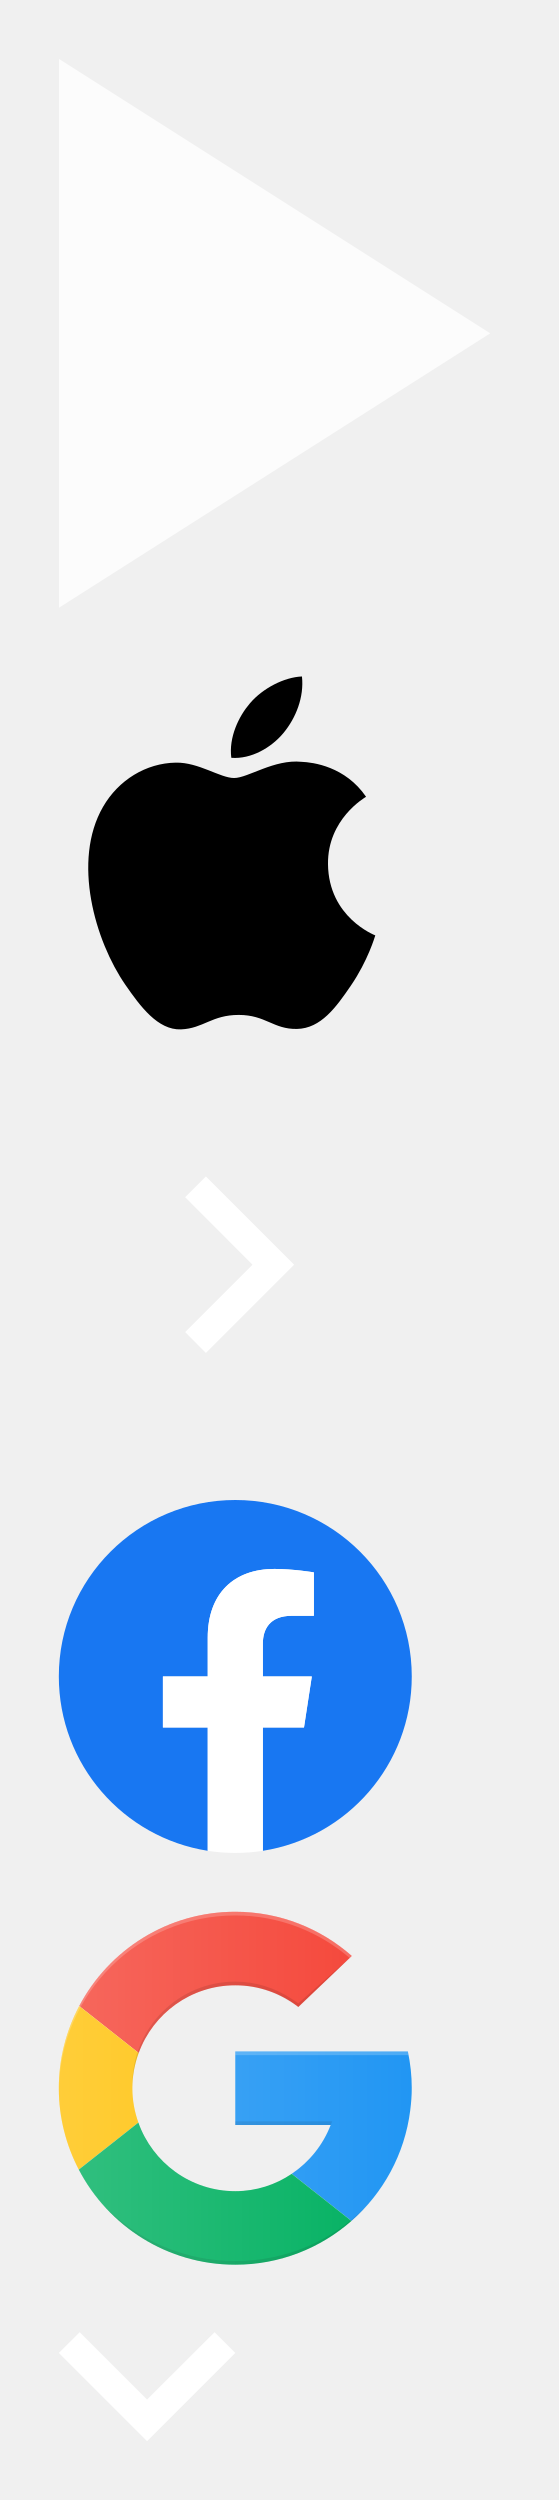
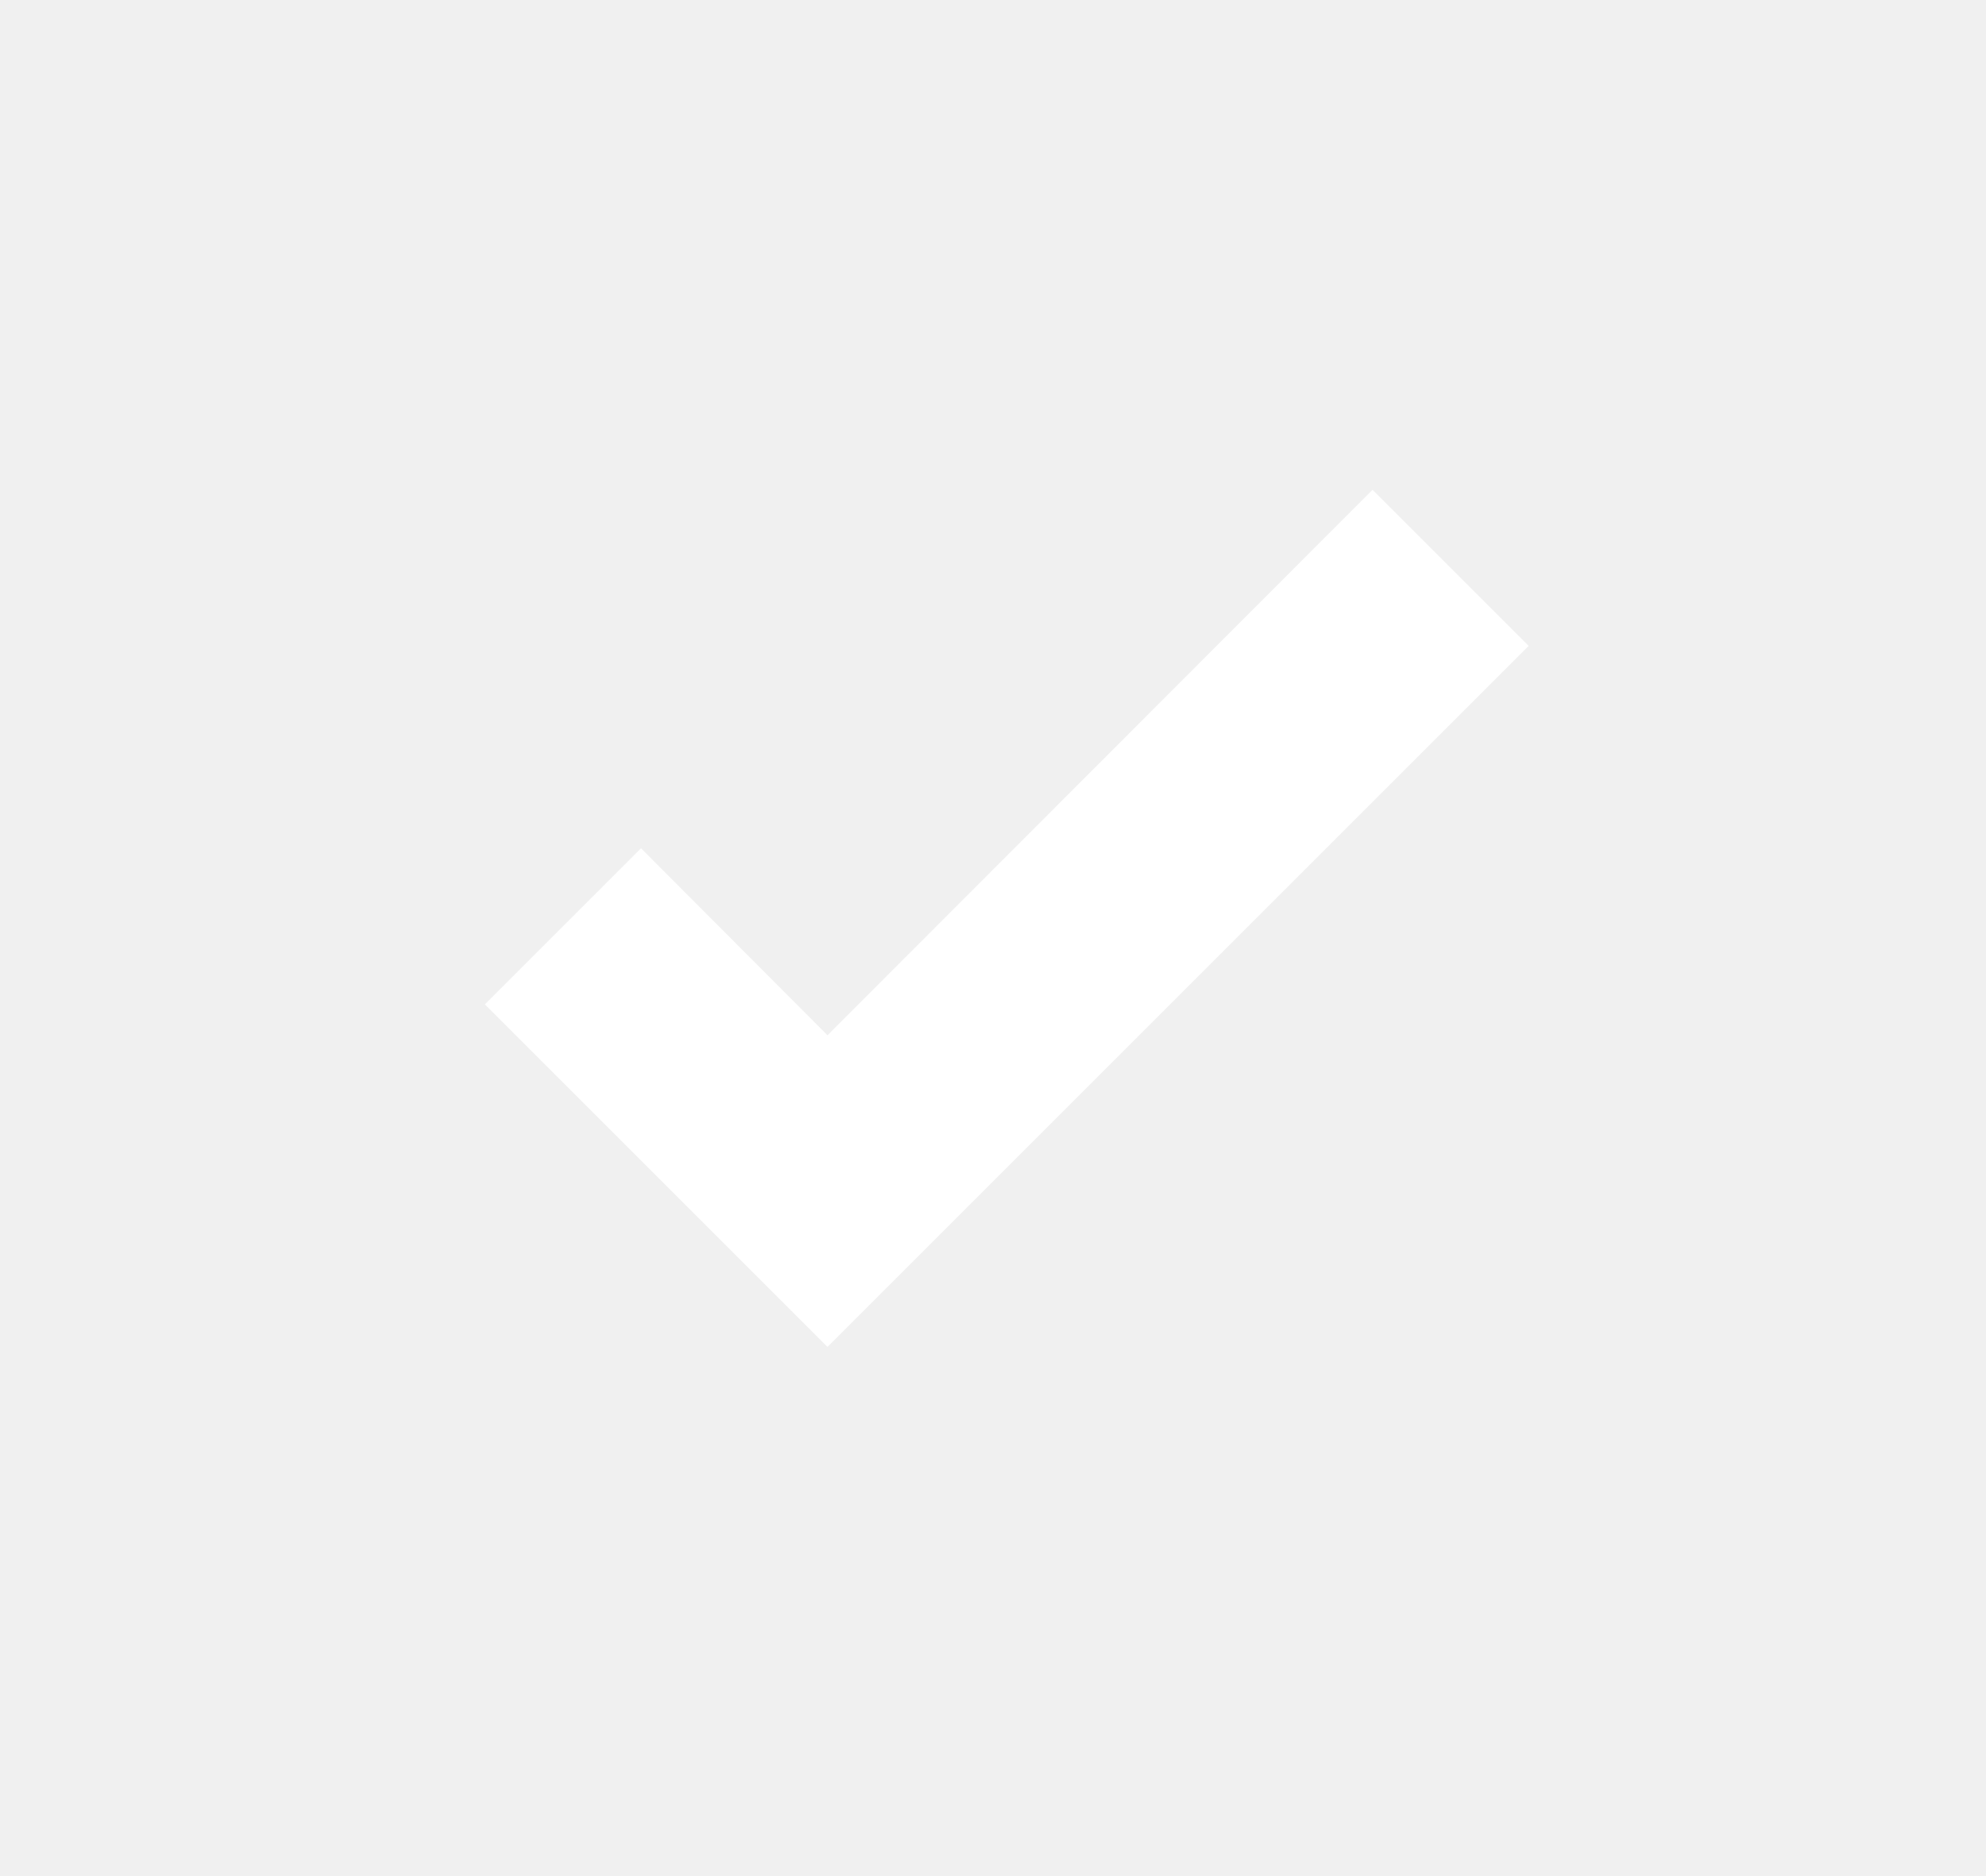
- <svg xmlns="http://www.w3.org/2000/svg" height="170" viewBox="0 0 38 170" width="38">
-   <svg height="38" viewBox="0 0 30 38" width="30" x="4" y="4" fill="none">
-     <path opacity=".8" d="M0 0V37.333L29.333 18.667L0 0Z" fill="#fff" />
-   </svg>
-   <svg height="24" viewBox="0 0 24 24" width="24" x="4" y="46" fill="none">
-     <g clip-path="url(#clip0_2130_17)" fill="#000">
-       <path d="M18.304 12.753C18.273 9.713 20.78 8.255 20.892 8.181C19.483 6.119 17.289 5.836 16.508 5.804C14.642 5.614 12.865 6.905 11.918 6.905C10.973 6.905 9.511 5.832 7.963 5.859C5.927 5.89 4.051 7.045 3.004 8.869C0.889 12.541 2.463 17.983 4.523 20.963C5.53 22.419 6.731 24.058 8.307 23.998C9.825 23.939 10.398 23.015 12.234 23.015C14.07 23.015 14.586 23.998 16.192 23.968C17.825 23.938 18.861 22.483 19.86 21.021C21.016 19.329 21.492 17.69 21.52 17.607C21.484 17.59 18.336 16.383 18.304 12.753Z" />
-       <path d="M15.285 3.832C16.121 2.816 16.687 1.405 16.533 0C15.327 0.049 13.867 0.802 13.002 1.817C12.226 2.718 11.548 4.151 11.729 5.531C13.075 5.635 14.447 4.846 15.285 3.832Z" />
-     </g>
-     <defs>
-       <clipPath id="clip0_2130_17">
-         <path fill="#fff" d="M0 0H24V24H0z" />
-       </clipPath>
-     </defs>
-   </svg>
-   <svg height="24" viewBox="0 0 24 24" width="24" x="4" y="74" fill="none">
-     <path d="M8.59 16.58L13.17 12L8.59 7.41L10 6L16 12L10 18L8.59 16.58Z" fill="#fff" />
-   </svg>
-   <svg height="24" viewBox="0 0 24 24" width="24" x="4" y="102" fill="none">
-     <g clip-path="url(#clip0_2130_6)">
-       <path d="M24 12C24 5.373 18.627 0 12 0C5.373 0 0 5.373 0 12C0 17.989 4.388 22.954 10.125 23.854V15.469H7.078V12H10.125V9.356C10.125 6.349 11.916 4.688 14.658 4.688C15.97 4.688 17.344 4.922 17.344 4.922V7.875H15.831C14.34 7.875 13.875 8.8 13.875 9.749V12H17.203L16.671 15.469H13.875V23.854C19.612 22.954 24 17.989 24 12Z" fill="#1877F2" />
-       <path d="M16.671 15.469L17.203 12H13.875V9.749C13.875 8.8 14.34 7.875 15.831 7.875H17.344V4.922C17.344 4.922 15.97 4.688 14.658 4.688C11.916 4.688 10.125 6.349 10.125 9.356V12H7.078V15.469H10.125V23.854C10.736 23.95 11.362 24 12 24C12.638 24 13.264 23.95 13.875 23.854V15.469H16.671Z" fill="#fff" />
-     </g>
-     <defs>
-       <clipPath id="clip0_2130_6">
-         <path fill="#fff" d="M0 0H24V24H0z" />
-       </clipPath>
-     </defs>
-   </svg>
-   <svg height="24" viewBox="0 0 24 24" width="24" x="4" y="130" fill="none">
-     <g clip-path="url(#clip0_436_672)">
-       <path d="M12 5C13.617 5 15.101 5.554 16.286 6.474L19.923 3.004C17.809 1.14 15.041 0 12 0C7.392 0 3.397 2.6 1.386 6.41L5.43 9.603C6.41 6.919 8.977 5 12 5Z" fill="#F44336" />
-       <path d="M23.896 13.502C23.959 13.01 24 12.509 24 12C24 11.142 23.906 10.307 23.735 9.5H12V14.5H18.486C17.962 15.864 17.027 17.018 15.838 17.82L19.898 21.024C22.049 19.135 23.522 16.49 23.896 13.502Z" fill="#2196F3" />
-       <path d="M5 12C5 11.157 5.157 10.352 5.43 9.603L1.386 6.41C0.504 8.08 0 9.98 0 12C0 13.997 0.495 15.876 1.358 17.533L5.408 14.336C5.148 13.604 5 12.82 5 12Z" fill="#FFC107" />
-       <path d="M12 19C8.955 19 6.371 17.052 5.408 14.336L1.358 17.533C3.359 21.373 7.37 24 12 24C15.028 24 17.789 22.875 19.898 21.024L15.838 17.82C14.741 18.559 13.429 19 12 19Z" fill="#00B060" />
-       <path opacity=".1" d="M12 23.75C8.468 23.75 5.293 22.293 3.047 19.971C5.245 22.438 8.436 24 12 24C15.53 24 18.695 22.468 20.888 20.041C18.649 22.325 15.498 23.75 12 23.75Z" fill="#000" />
-       <path opacity=".1" d="M12 14.25V14.5H18.486L18.587 14.25H12Z" fill="#000" />
-       <path d="M23.994 12.147C23.995 12.098 24 12.049 24 12C24 11.986 23.998 11.973 23.997 11.959C23.997 12.021 23.994 12.084 23.994 12.147Z" fill="#E6E6E6" />
-       <path opacity=".2" d="M12 9.5V9.75H23.786C23.77 9.667 23.753 9.582 23.735 9.5H12Z" fill="#fff" />
-       <path d="M23.735 9.5H12V14.5H18.486C17.477 17.122 14.977 19 12 19C8.134 19 5 15.866 5 12C5 8.134 8.134 5 12 5C13.402 5 14.694 5.431 15.789 6.141C15.956 6.25 16.129 6.352 16.286 6.474L19.924 3.004L19.841 2.941C17.737 1.117 15.004 0 12 0C5.373 0 0 5.373 0 12C0 18.627 5.373 24 12 24C18.118 24 23.155 19.419 23.896 13.502C23.959 13.01 24 12.509 24 12C24 11.142 23.906 10.307 23.735 9.5Z" fill="url(#paint0_linear_436_672)" />
-       <path opacity=".1" d="M15.789 5.891C14.694 5.181 13.402 4.75 12 4.75C8.134 4.75 5 7.884 5 11.75C5 11.792 5.001 11.825 5.001 11.867C5.069 8.06 8.176 5 12 5C13.402 5 14.694 5.431 15.789 6.141C15.956 6.25 16.129 6.352 16.286 6.474L19.924 3.004L16.286 6.224C16.129 6.102 15.956 6 15.789 5.891Z" fill="#000" />
-       <path opacity=".2" d="M12 0.25C14.975 0.25 17.683 1.348 19.779 3.142L19.924 3.004L19.813 2.908C17.709 1.084 15.004 0 12 0C5.373 0 0 5.373 0 12C0 12.042 0.006 12.083 0.006 12.125C0.074 5.556 5.415 0.25 12 0.25Z" fill="#fff" />
-     </g>
-     <defs>
-       <linearGradient id="paint0_linear_436_672" x1="0" y1="12" x2="24" y2="12" gradientUnits="userSpaceOnUse">
-         <stop stop-color="#fff" stop-opacity=".2" />
-         <stop offset="1" stop-color="#fff" stop-opacity="0" />
-       </linearGradient>
-       <clipPath id="clip0_436_672">
-         <path fill="#fff" d="M0 0H24V24H0z" />
-       </clipPath>
-     </defs>
-   </svg>
-   <svg height="8" viewBox="0 0 12 8" width="12" x="4" y="158" fill="none">
-     <path d="M1.42 0.59L6 5.17L10.59 0.59L12 2L6 8L-6.1633e-08 2L1.42 0.59Z" fill="#fff" />
+ <svg xmlns="http://www.w3.org/2000/svg" height="17" viewBox="0 0 18 17" width="18">
+   <svg height="9" viewBox="0 0 10 9" width="10" x="4" y="4" fill="none">
+     <path d="M3.5 8.21L0.395 5.105L1.81 3.69L3.5 5.385L8.44 0.44L9.855 1.855L3.5 8.21Z" fill="#fff" />
  </svg>
</svg>
